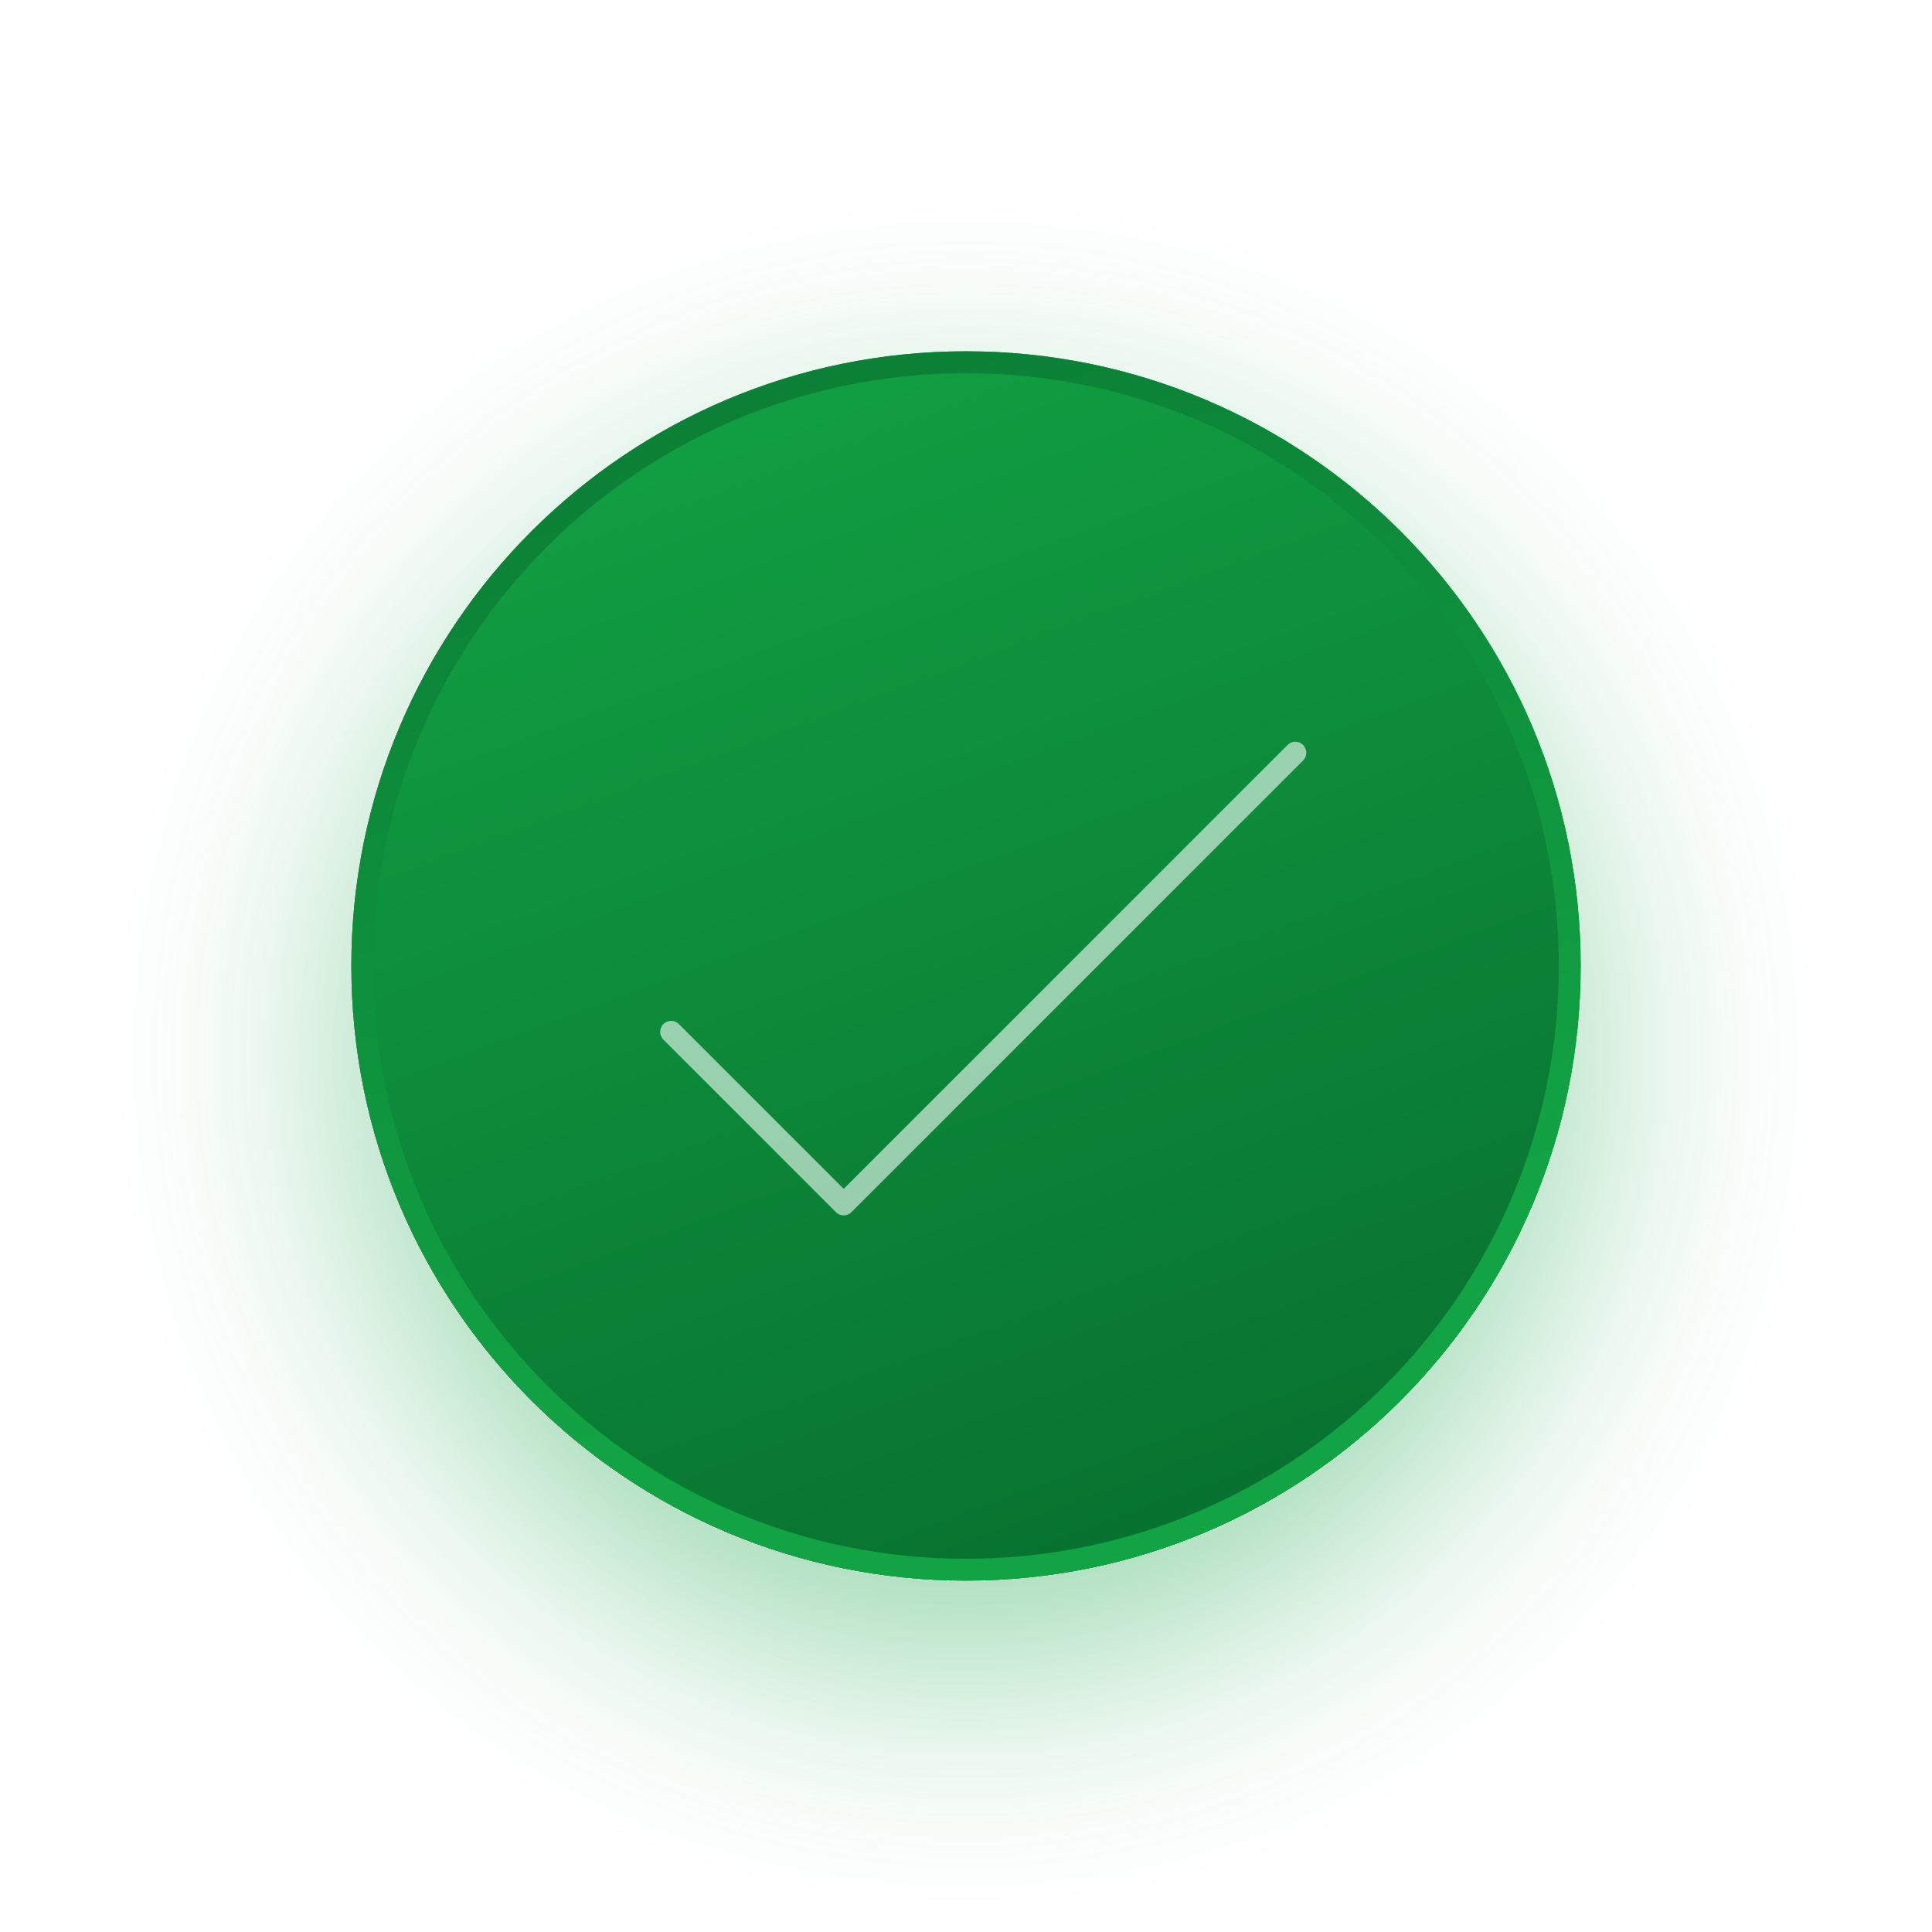
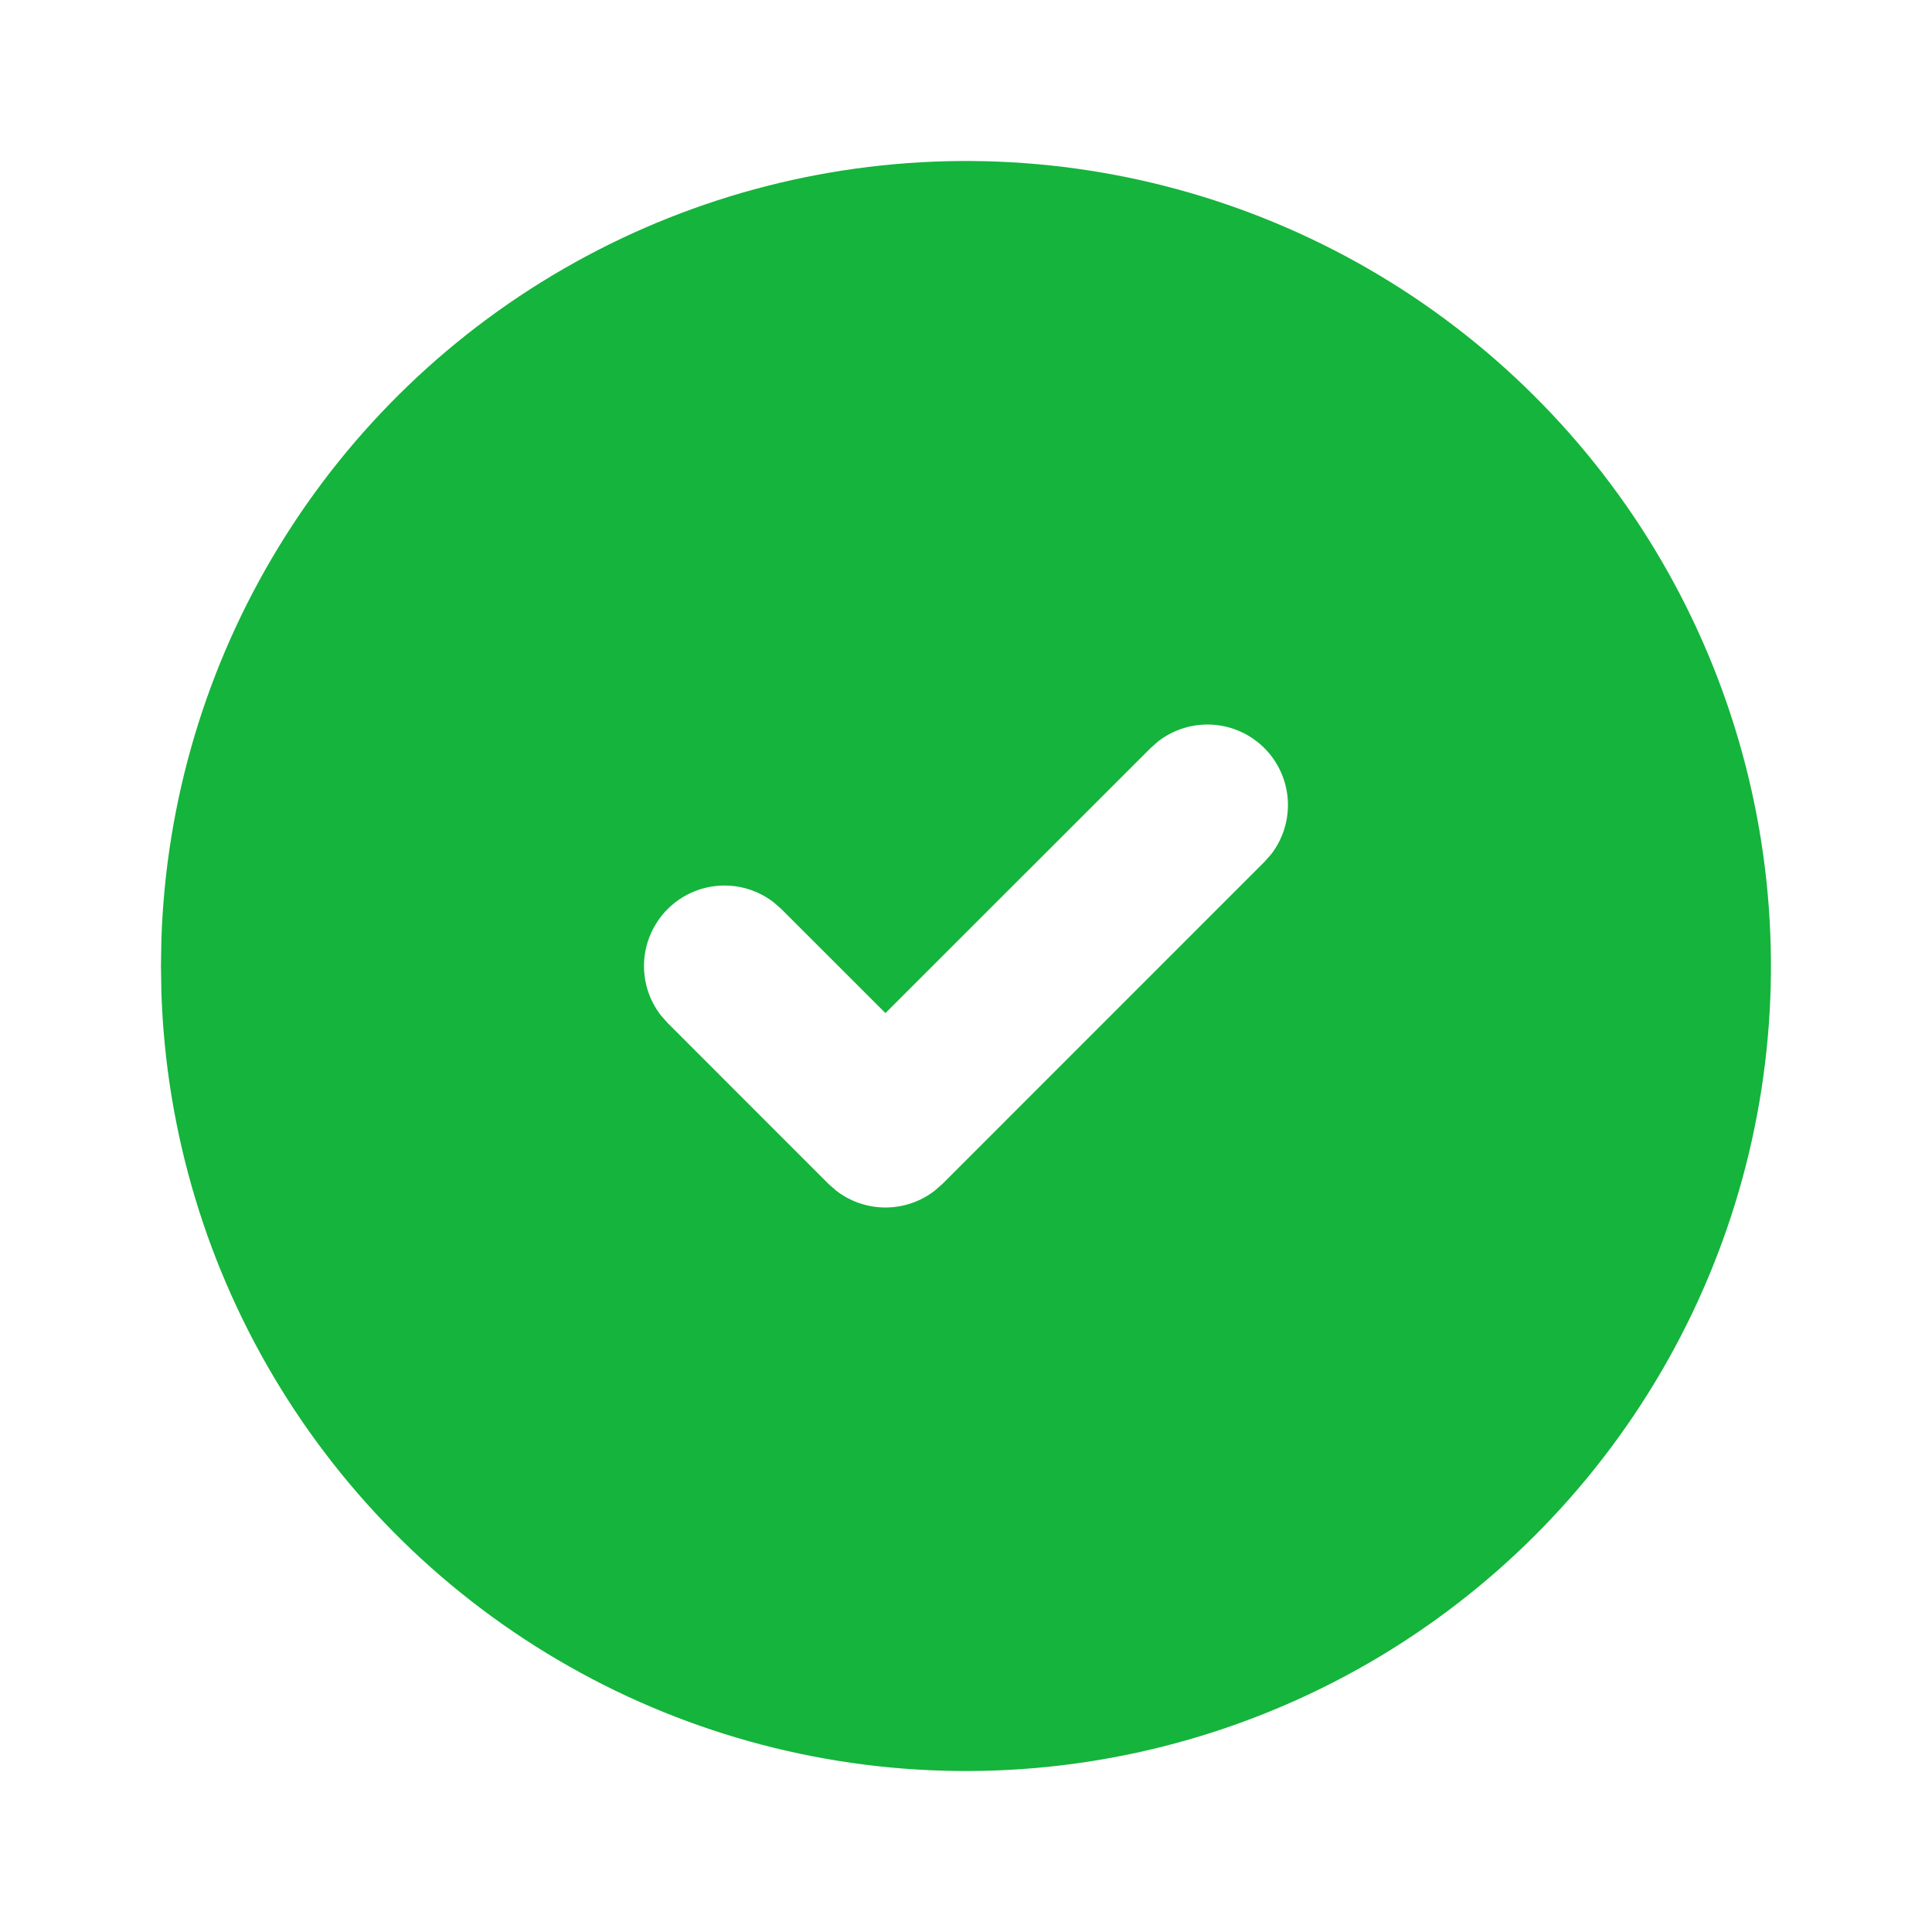
- <svg xmlns="http://www.w3.org/2000/svg" fill="none" viewBox="0 0 88 88">
-   <g filter="url(#success-icon-a)">
-     <circle cx="44" cy="44" r="28" fill="url(#success-icon-b)" />
-     <circle cx="44" cy="44" r="27.5" stroke="url(#success-icon-c)" stroke-linecap="round" />
-   </g>
-   <path stroke="#F2FFF9" stroke-linecap="round" stroke-linejoin="round" d="m30.571 47 7.858 7.858L59 34.286" opacity=".61" />
-   <defs>
-     <linearGradient id="success-icon-b" x1="35.923" x2="74.692" y1="11.154" y2="115.615" gradientUnits="userSpaceOnUse">
-       <stop stop-color="#12A344" />
-       <stop offset="1" stop-color="#004A20" />
-     </linearGradient>
-     <linearGradient id="success-icon-c" x1="16" x2="58" y1="-48" y2="93.5" gradientUnits="userSpaceOnUse">
-       <stop stop-color="#004A20" />
-       <stop offset=".762" stop-color="#12A344" />
-     </linearGradient>
-     <filter id="success-icon-a" width="78" height="78" x="5" y="9" color-interpolation-filters="sRGB" filterUnits="userSpaceOnUse">
-       <feFlood flood-opacity="0" result="BackgroundImageFix" />
-       <feColorMatrix in="SourceAlpha" result="hardAlpha" values="0 0 0 0 0 0 0 0 0 0 0 0 0 0 0 0 0 0 127 0" />
-       <feOffset dy="4" />
-       <feGaussianBlur stdDeviation="5.5" />
-       <feComposite in2="hardAlpha" operator="out" />
-       <feColorMatrix values="0 0 0 0 0.072 0 0 0 0 0.637 0 0 0 0 0.267 0 0 0 0.43 0" />
-       <feBlend in2="BackgroundImageFix" result="effect1_dropShadow_14620_10466" />
-       <feBlend in="SourceGraphic" in2="effect1_dropShadow_14620_10466" result="shape" />
-     </filter>
-   </defs>
+ <svg xmlns="http://www.w3.org/2000/svg" width="32" height="32" viewBox="0 0 32 32" fill="none">
+   <path d="M22.666 4.454C24.677 5.615 26.35 7.281 27.519 9.287C28.688 11.294 29.313 13.57 29.332 15.893C29.351 18.215 28.763 20.502 27.626 22.526C26.489 24.551 24.844 26.244 22.852 27.438C20.86 28.631 18.59 29.284 16.269 29.331C13.947 29.378 11.653 28.818 9.615 27.706C7.576 26.594 5.863 24.969 4.646 22.991C3.428 21.014 2.748 18.753 2.673 16.432L2.666 16L2.673 15.568C2.747 13.265 3.417 11.021 4.618 9.055C5.818 7.088 7.507 5.466 9.521 4.347C11.534 3.227 13.803 2.649 16.107 2.667C18.411 2.686 20.671 3.302 22.666 4.454ZM20.942 12.391C20.712 12.161 20.407 12.023 20.083 12.003C19.759 11.983 19.439 12.081 19.182 12.28L19.057 12.391L14.666 16.78L12.942 15.057L12.817 14.947C12.56 14.748 12.24 14.649 11.916 14.67C11.592 14.69 11.287 14.828 11.057 15.058C10.828 15.287 10.69 15.593 10.669 15.917C10.649 16.241 10.747 16.561 10.946 16.817L11.057 16.943L13.723 19.61L13.849 19.72C14.082 19.902 14.37 20 14.666 20C14.962 20 15.249 19.902 15.483 19.72L15.609 19.61L20.942 14.276L21.053 14.151C21.252 13.894 21.35 13.574 21.33 13.25C21.309 12.926 21.172 12.62 20.942 12.391Z" fill="#15B43C" />
</svg>
